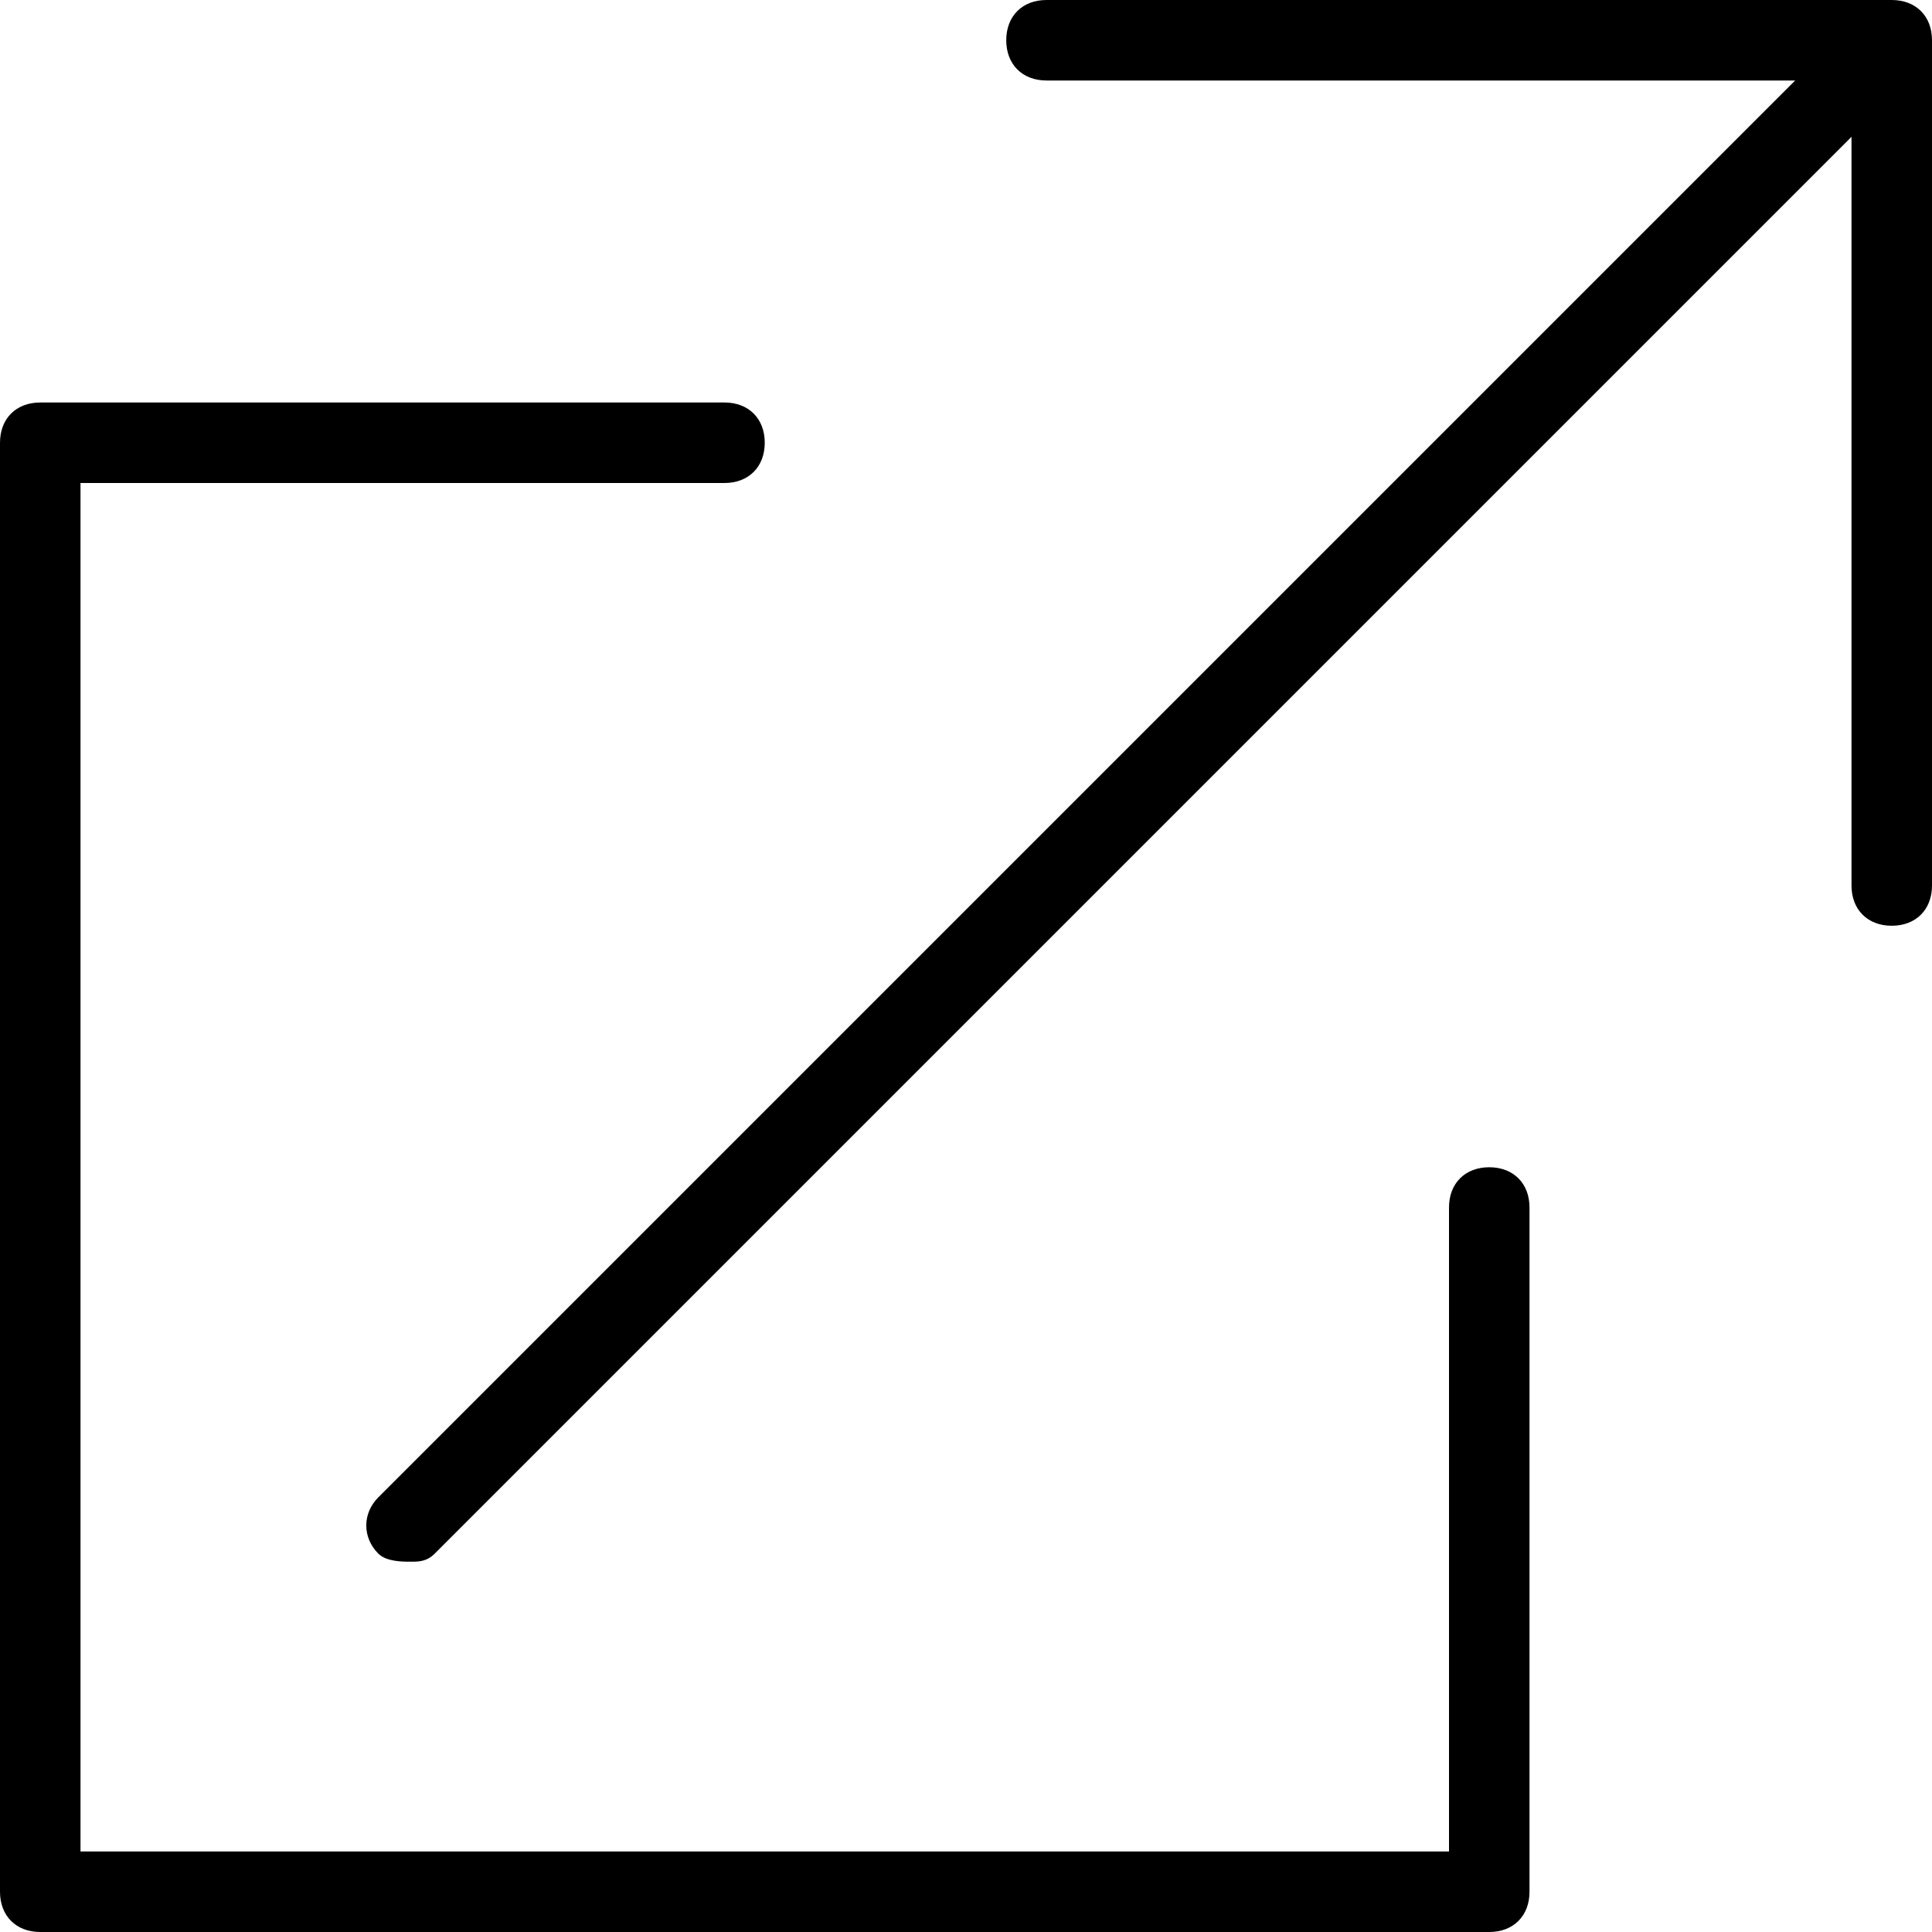
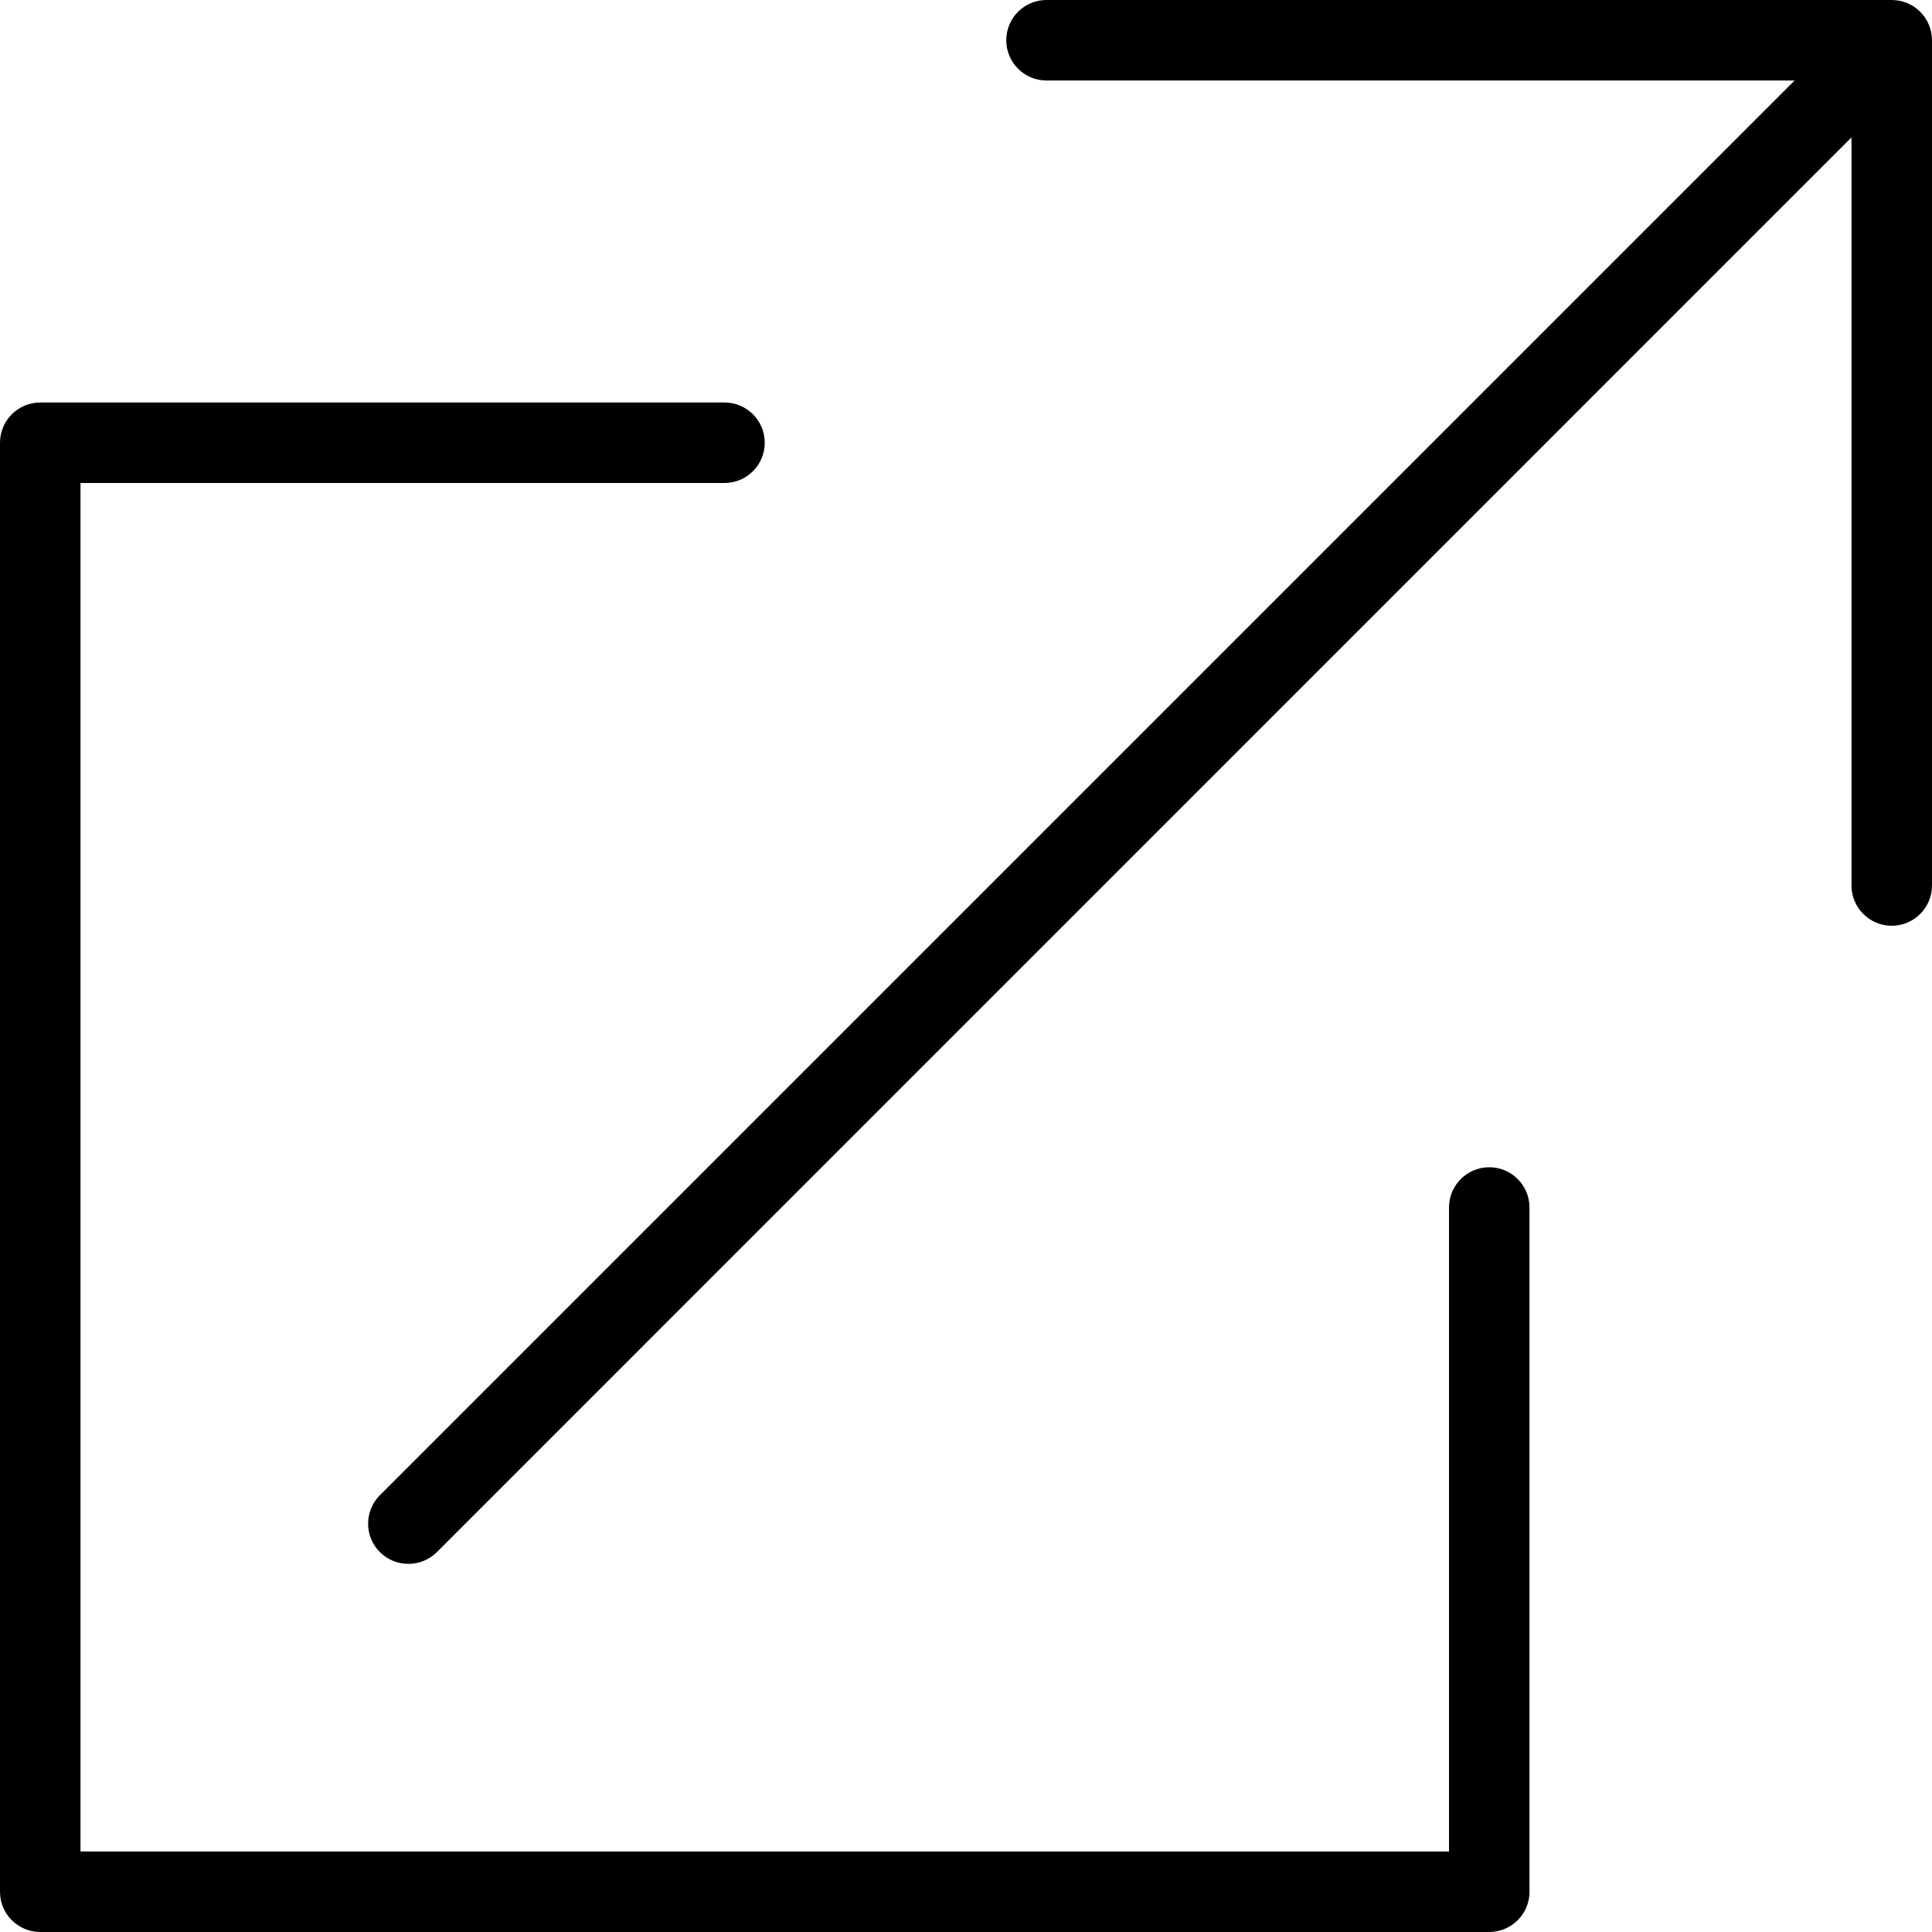
<svg xmlns="http://www.w3.org/2000/svg" version="1.1" baseProfile="tiny" id="Layer_1" x="0px" y="0px" viewBox="0 0 24 24" xml:space="preserve">
  <g>
-     <path d="M18.5,24h-18C0.2,24,0,23.8,0,23.5v-18C0,5.2,0.2,5,0.5,5H9c0.3,0,0.5,0.2,0.5,0.5S9.3,6,9,6H1v17h17v-8   c0-0.3,0.2-0.5,0.5-0.5S19,14.7,19,15v8.5C19,23.8,18.8,24,18.5,24z" />
-     <path d="M5.1,19.4c-0.1,0-0.3,0-0.4-0.1c-0.2-0.2-0.2-0.5,0-0.7L23,0.3c0.2-0.2,0.5-0.2,0.7,0s0.2,0.5,0,0.7L5.4,19.3   C5.3,19.4,5.2,19.4,5.1,19.4z" />
-     <path d="M23.5,11.5c-0.3,0-0.5-0.2-0.5-0.5V1H13c-0.3,0-0.5-0.2-0.5-0.5S12.7,0,13,0h10.5C23.8,0,24,0.2,24,0.5V11   C24,11.3,23.8,11.5,23.5,11.5z" />
+     <path d="M18.5,24h-18C0.224,24,0,23.776,0,23.5v-18C0,5.224,0.224,5,0.5,5H9c0.276,0,0.5,0.224,0.5,0.5S9.276,6,9,6H1v17h17v-8   c0-0.276,0.224-0.5,0.5-0.5S19,14.724,19,15v8.5C19,23.776,18.776,24,18.5,24z" />
+     <path d="M5.073,19.427c-0.128,0-0.256-0.049-0.354-0.146c-0.195-0.195-0.195-0.512,0-0.707L23.011,0.282   c0.195-0.195,0.512-0.195,0.707,0s0.195,0.512,0,0.707L5.427,19.281C5.329,19.378,5.201,19.427,5.073,19.427z" />
+     <path d="M23.5,11.5c-0.276,0-0.5-0.224-0.5-0.5V1H13c-0.276,0-0.5-0.224-0.5-0.5S12.724,0,13,0h10.5C23.776,0,24,0.224,24,0.5V11   C24,11.276,23.776,11.5,23.5,11.5z" />
  </g>
</svg>
